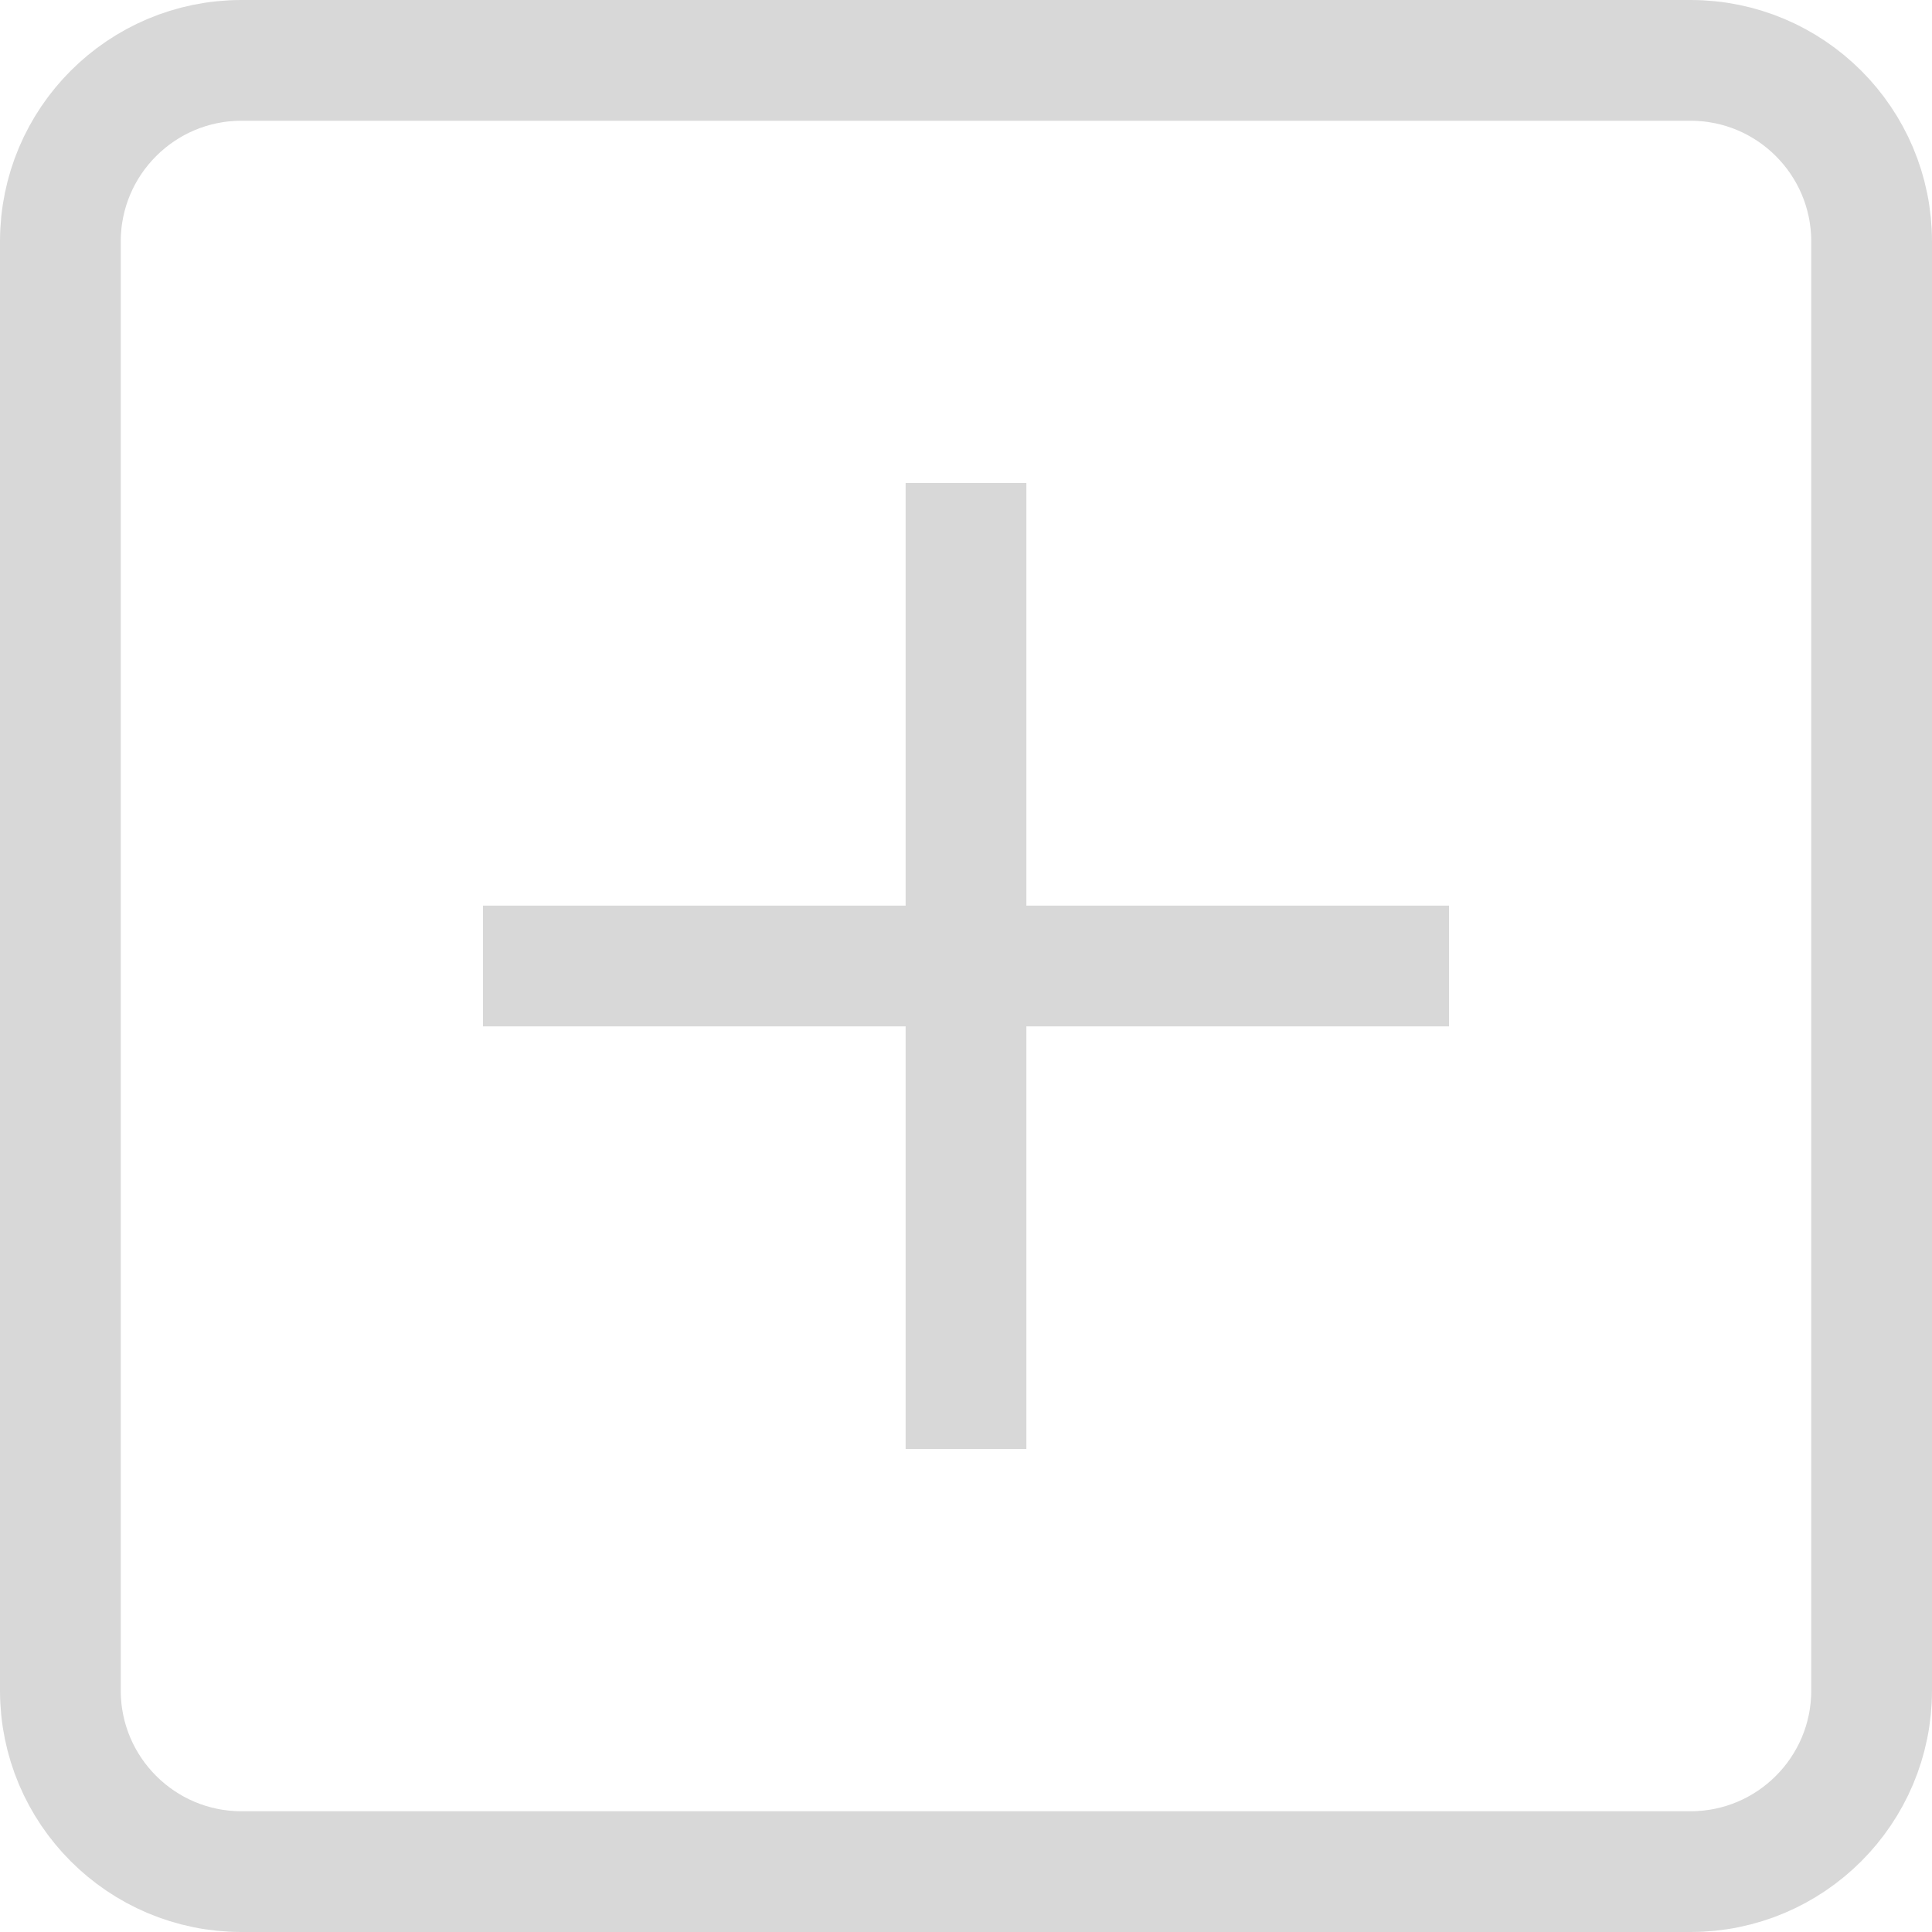
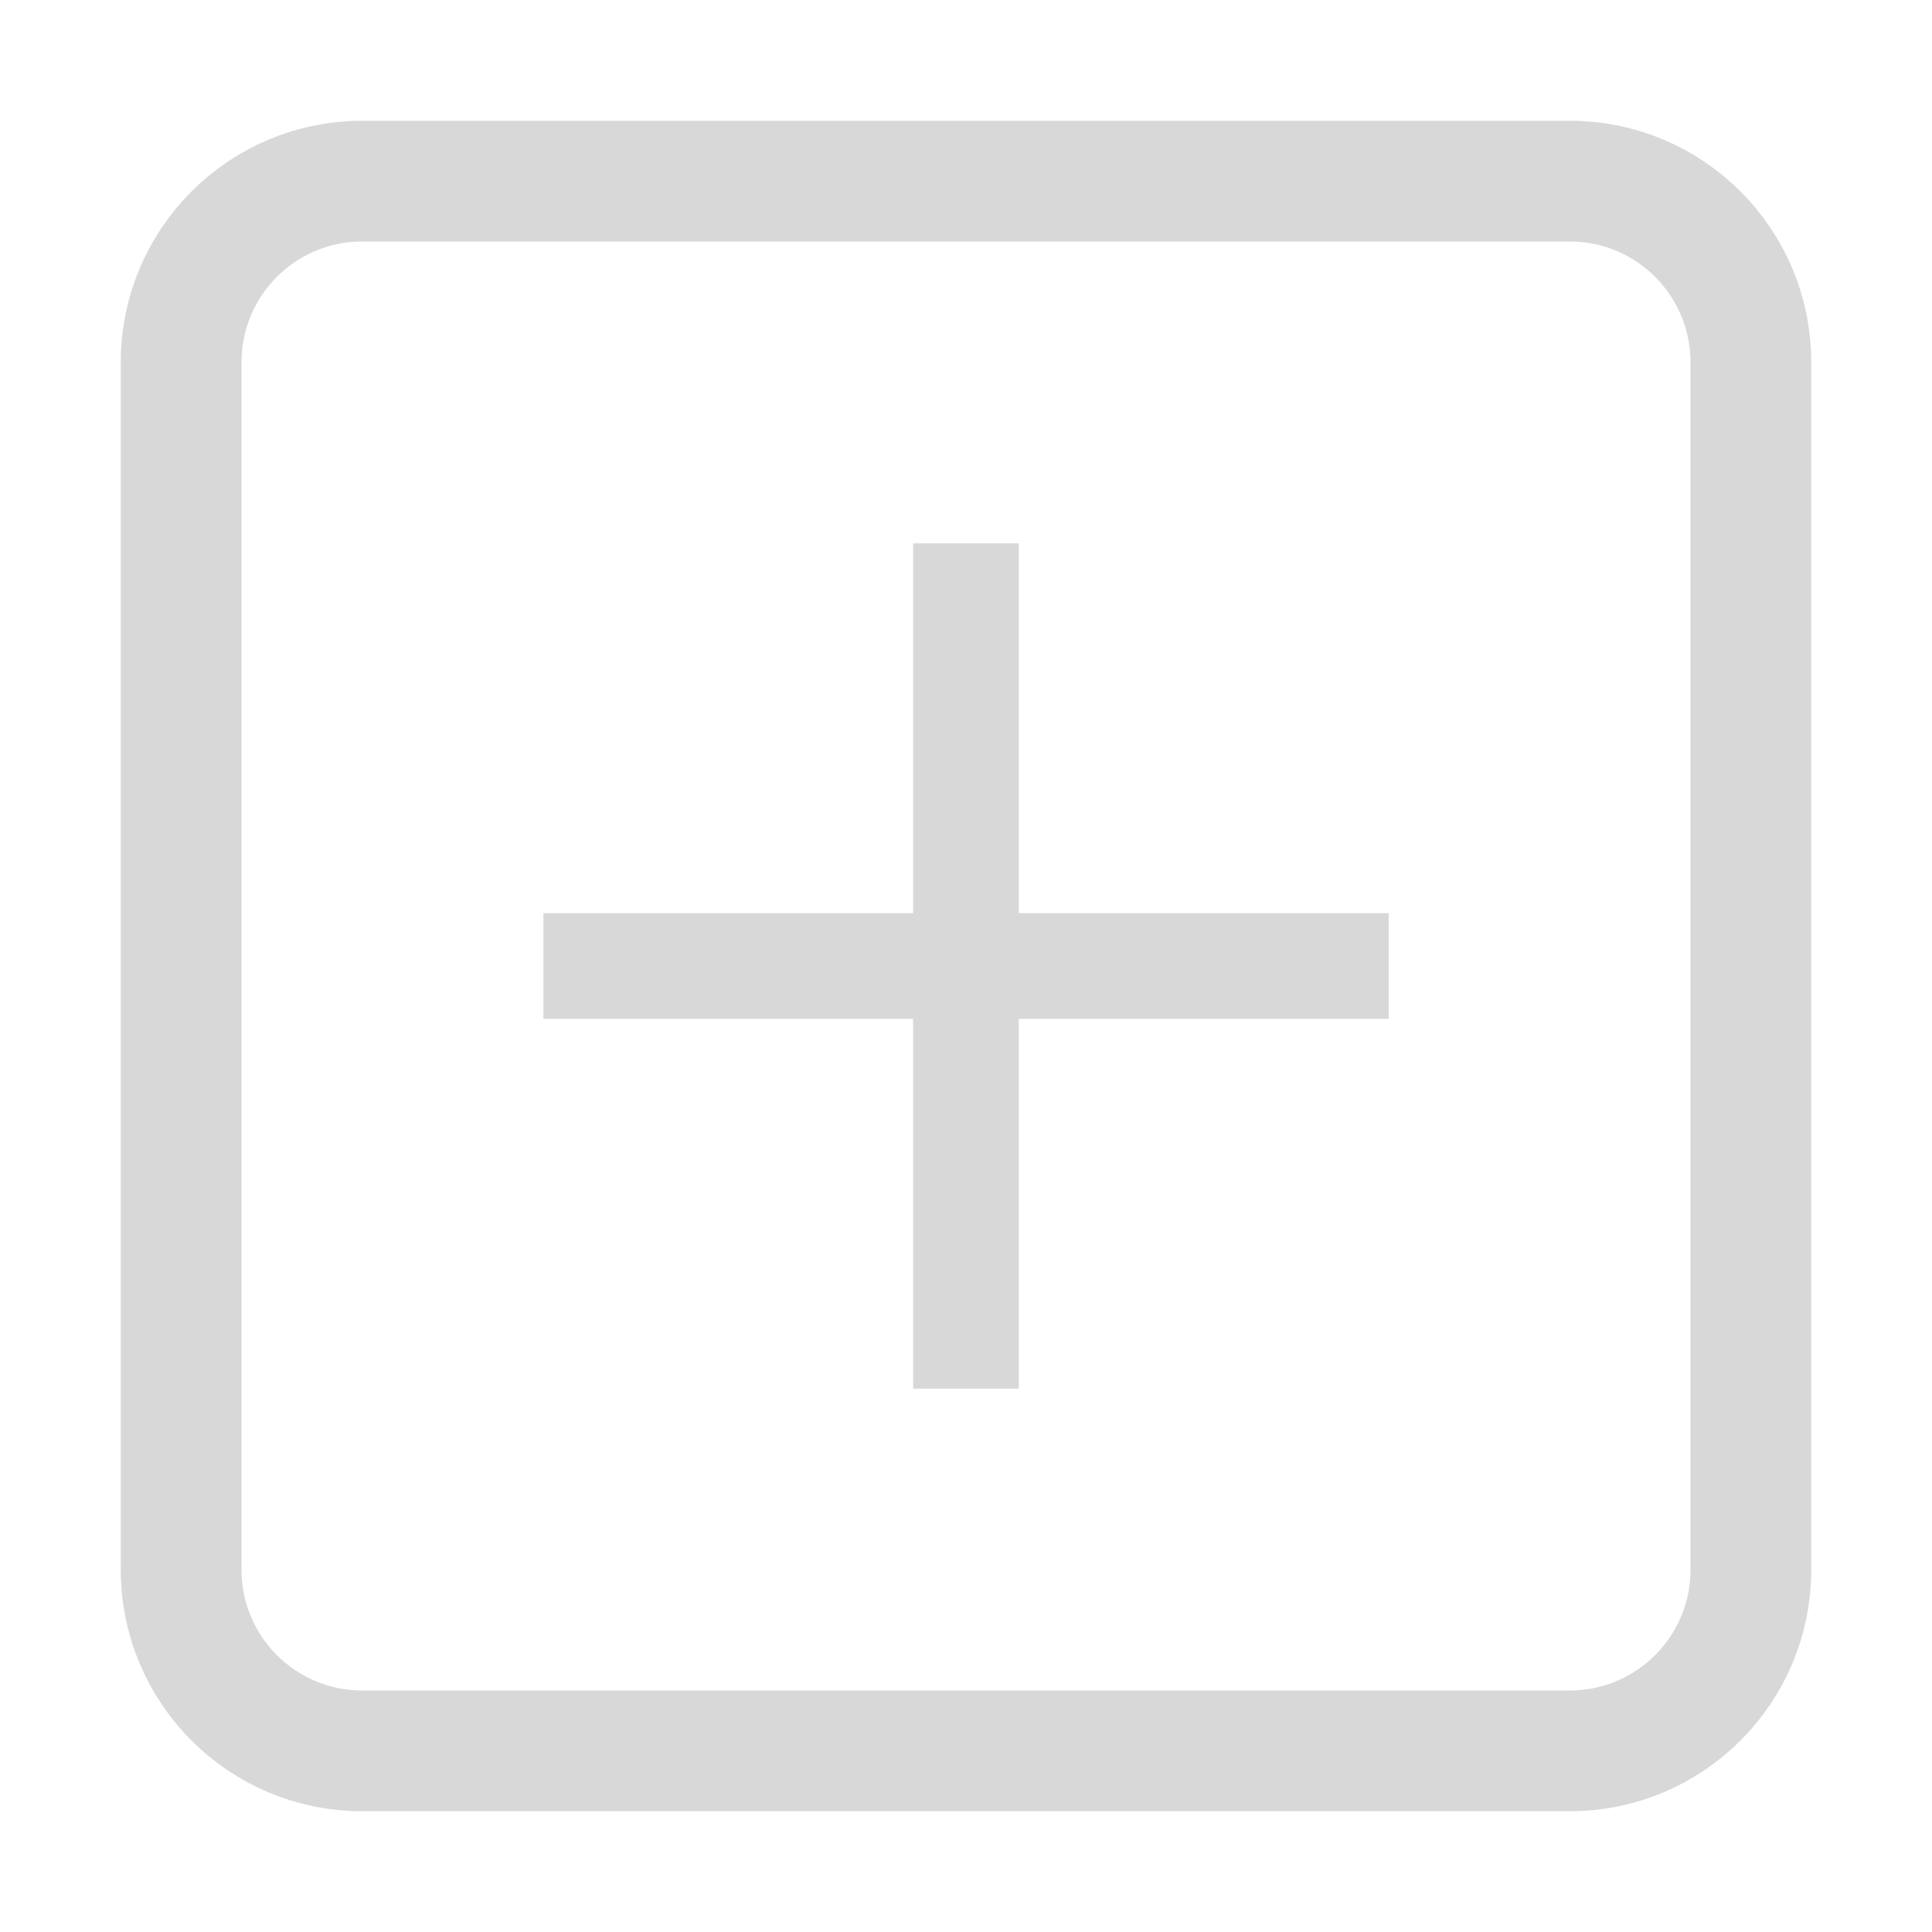
<svg xmlns="http://www.w3.org/2000/svg" width="16" height="16" viewBox="0 0 16 16" fill="none">
-   <rect x="0.5" y="0.5" width="15" height="15" rx="1.5" stroke="#D8D8D8" stroke-linecap="round" />
-   <rect x="7.5" y="4" width="1" height="8" fill="#D8D8D8" />
-   <rect x="12" y="7.5" width="1" height="8" transform="rotate(90 12 7.5)" fill="#D8D8D8" />
+   <rect x="1.5" y="1.5" width="13" height="13" rx="1.5" stroke="#D8D8D8" stroke-linecap="round" />
+   <rect x="7.562" y="4.5" width="0.875" height="7" fill="#D8D8D8" />
+   <rect x="11.5" y="7.562" width="0.875" height="7" transform="rotate(90 11.5 7.5625)" fill="#D8D8D8" />
</svg>
